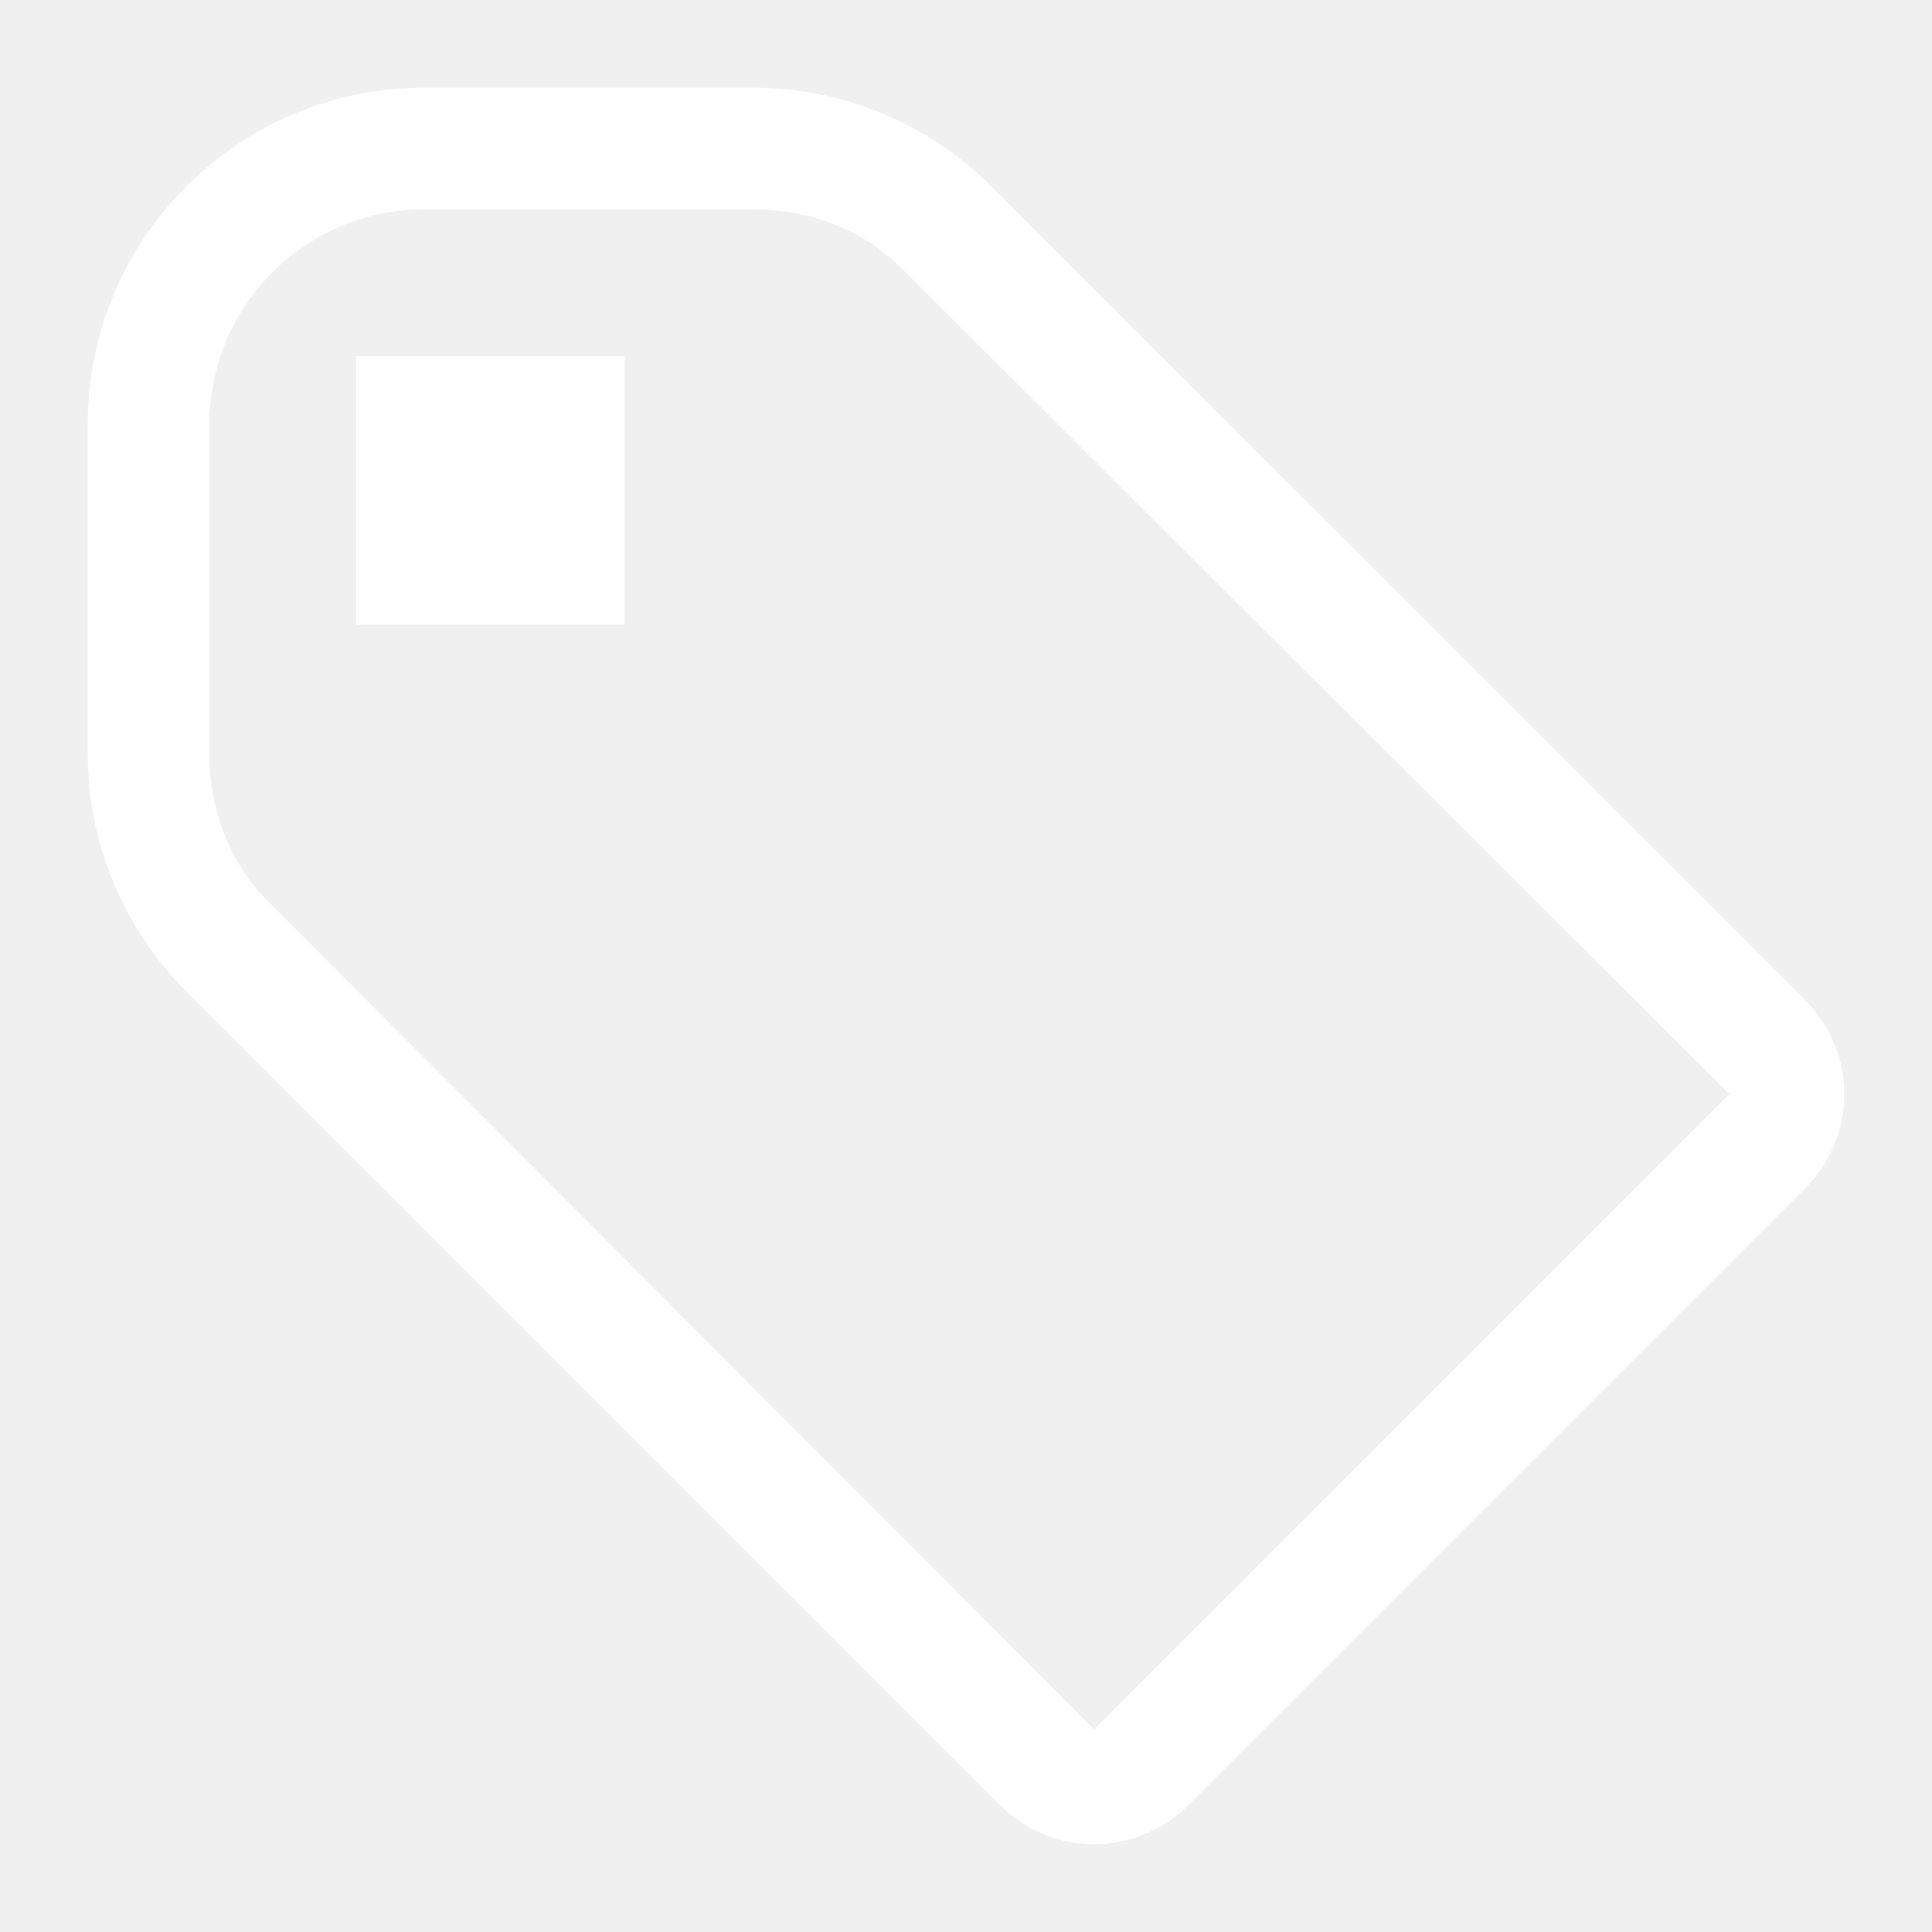
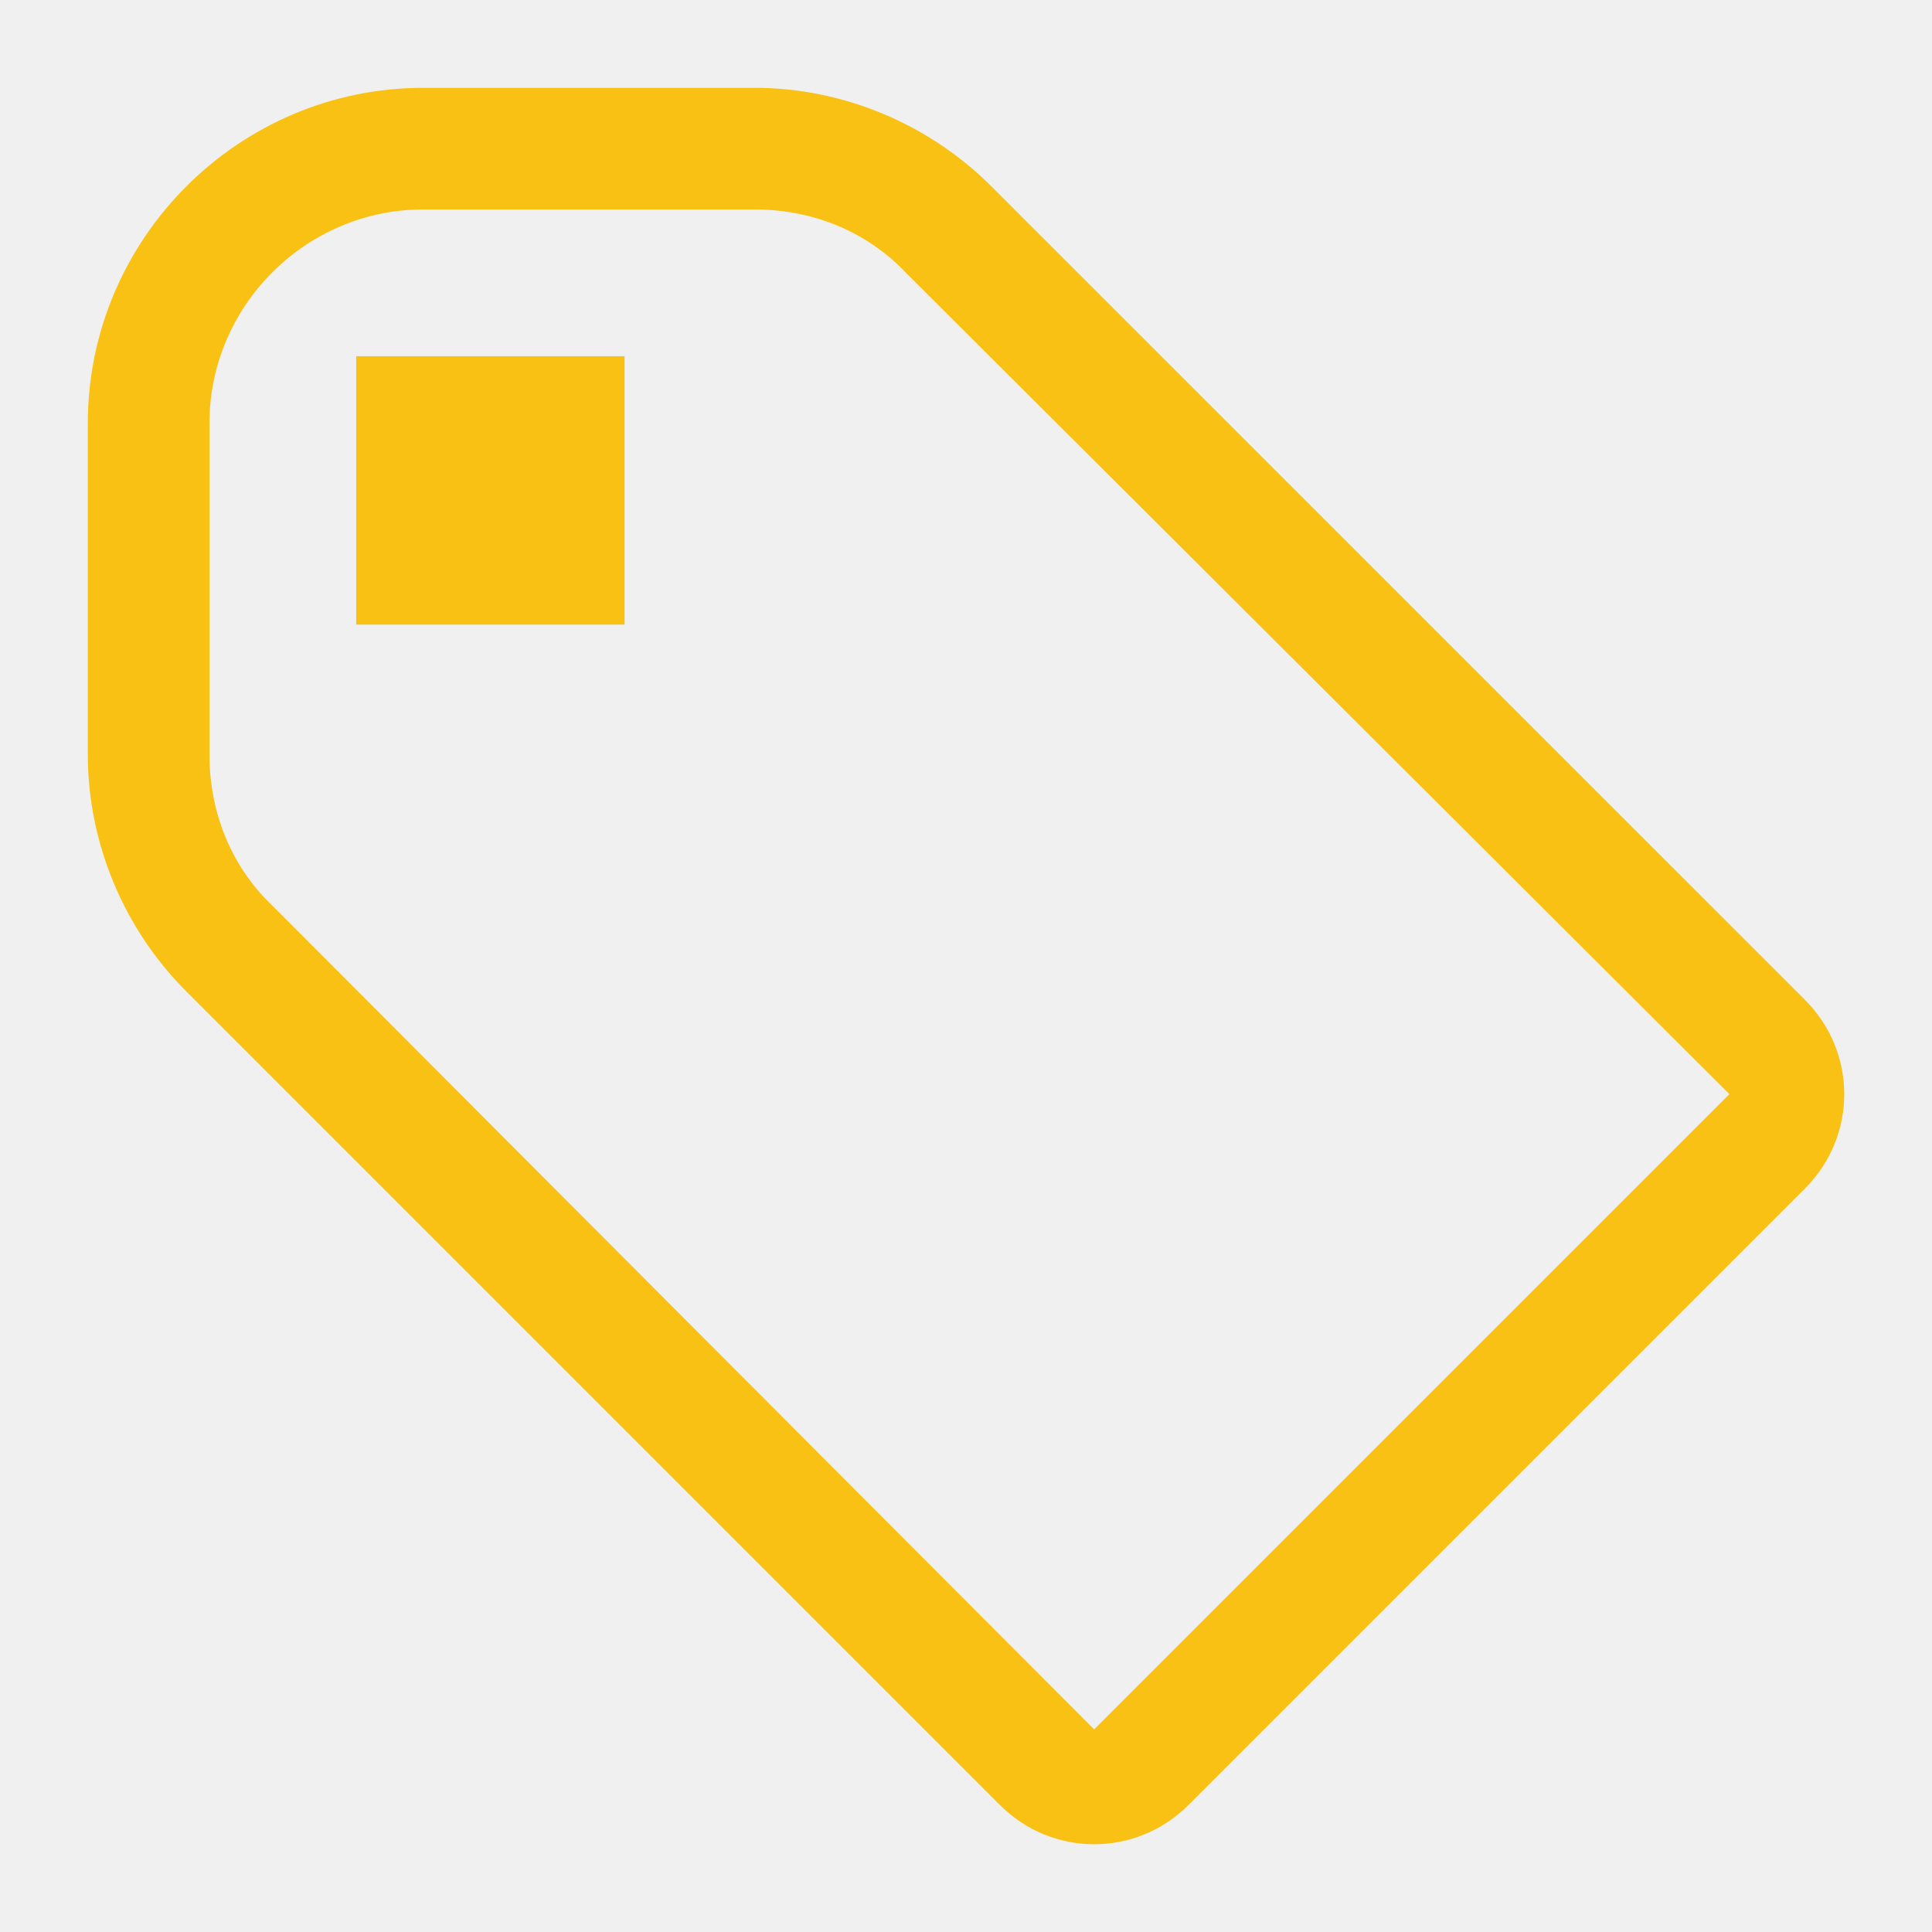
<svg xmlns="http://www.w3.org/2000/svg" width="22" height="22" version="1.1" viewBox="0 0 22 22">
-   <path d="M 11.289,2.122 C 10.573,1.406 9.594,1 8.592,1 h -3.772 C 2.719,1 1,2.719 1,4.82 v 3.772 c 0,1.003 0.406,1.982 1.122,2.698 l 9.263,9.263 c 0.597,0.597 1.552,0.597 2.149,0 l 7.019,-7.019 c 0.597,-0.597 0.597,-1.552 0,-2.149 z m -8.189,8.189 C 2.623,9.857 2.385,9.236 2.385,8.592 v -3.772 c 0,-1.337 1.098,-2.435 2.435,-2.435 h 3.772 c 0.645,0 1.265,0.239 1.719,0.716 l 9.382,9.358 -7.234,7.234 z M 4.056,4.056 H 7.112 V 7.112 H 4.056 Z" fill="#ffffff" />
+   <path d="M 11.289,2.122 C 10.573,1.406 9.594,1 8.592,1 h -3.772 C 2.719,1 1,2.719 1,4.82 v 3.772 c 0,1.003 0.406,1.982 1.122,2.698 l 9.263,9.263 c 0.597,0.597 1.552,0.597 2.149,0 l 7.019,-7.019 c 0.597,-0.597 0.597,-1.552 0,-2.149 z m -8.189,8.189 C 2.623,9.857 2.385,9.236 2.385,8.592 v -3.772 c 0,-1.337 1.098,-2.435 2.435,-2.435 h 3.772 c 0.645,0 1.265,0.239 1.719,0.716 l 9.382,9.358 -7.234,7.234 z M 4.056,4.056 H 7.112 V 7.112 H 4.056 Z" fill="#f9c113" />
</svg>
